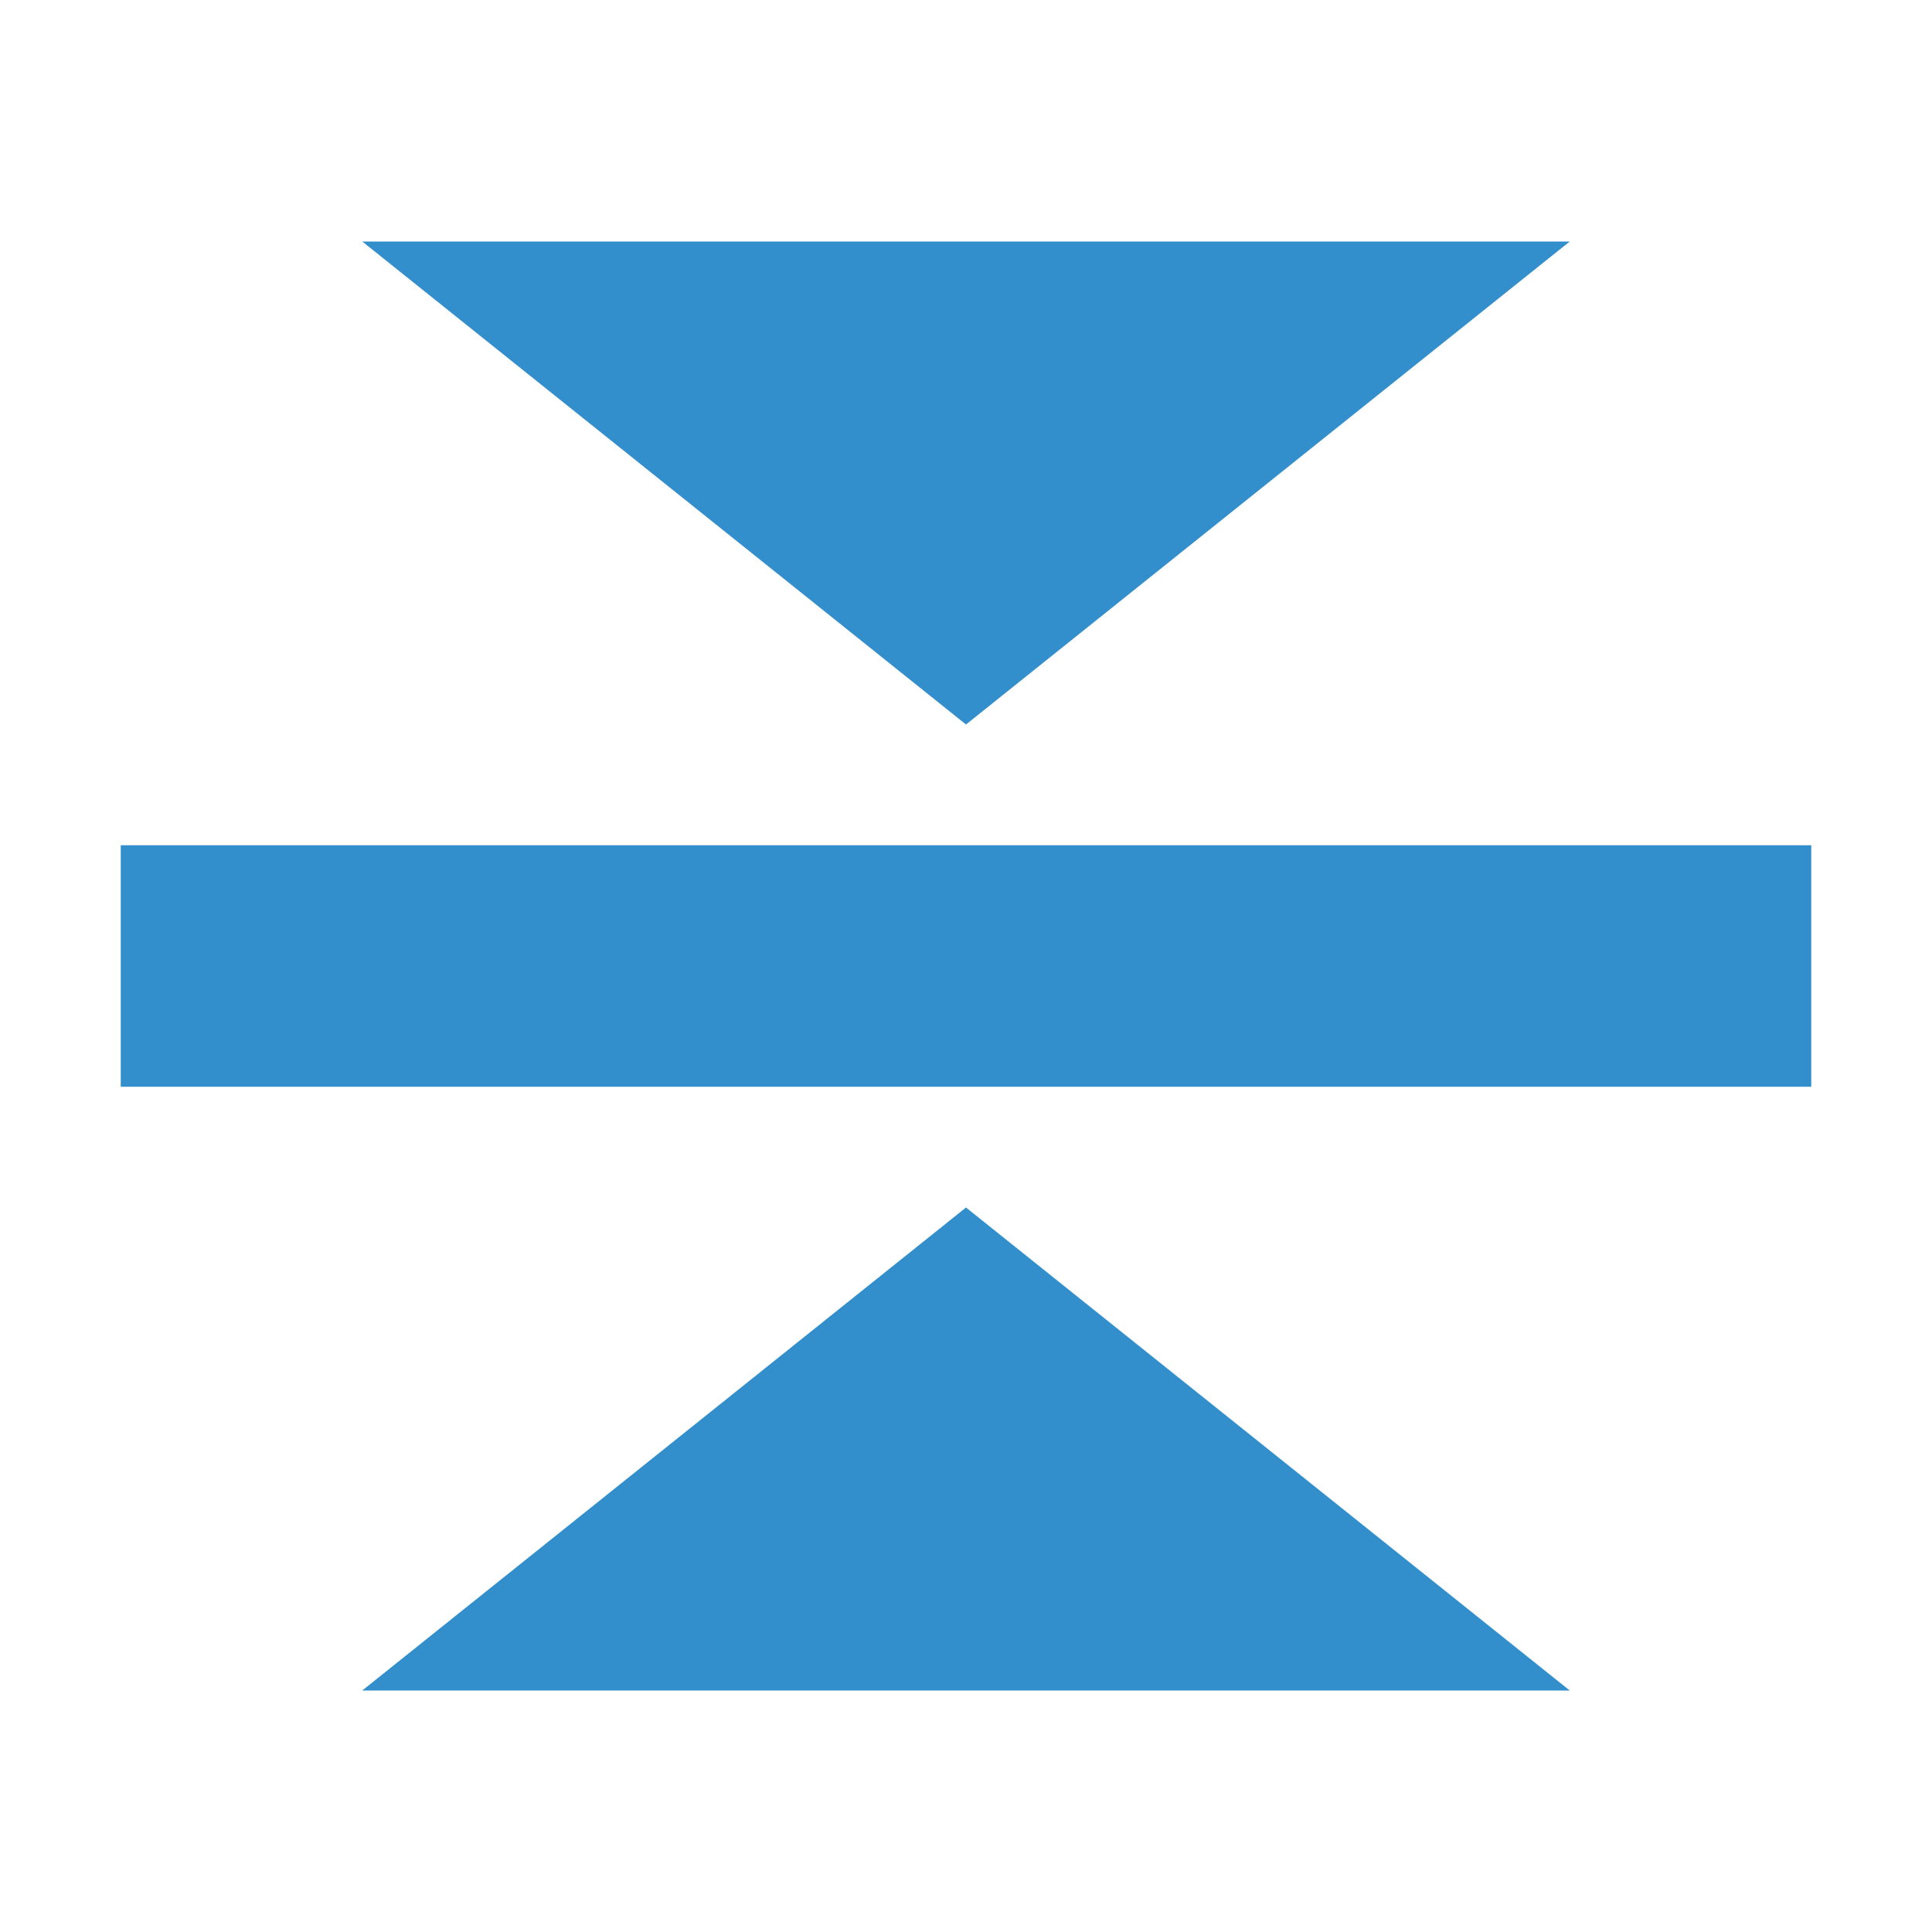
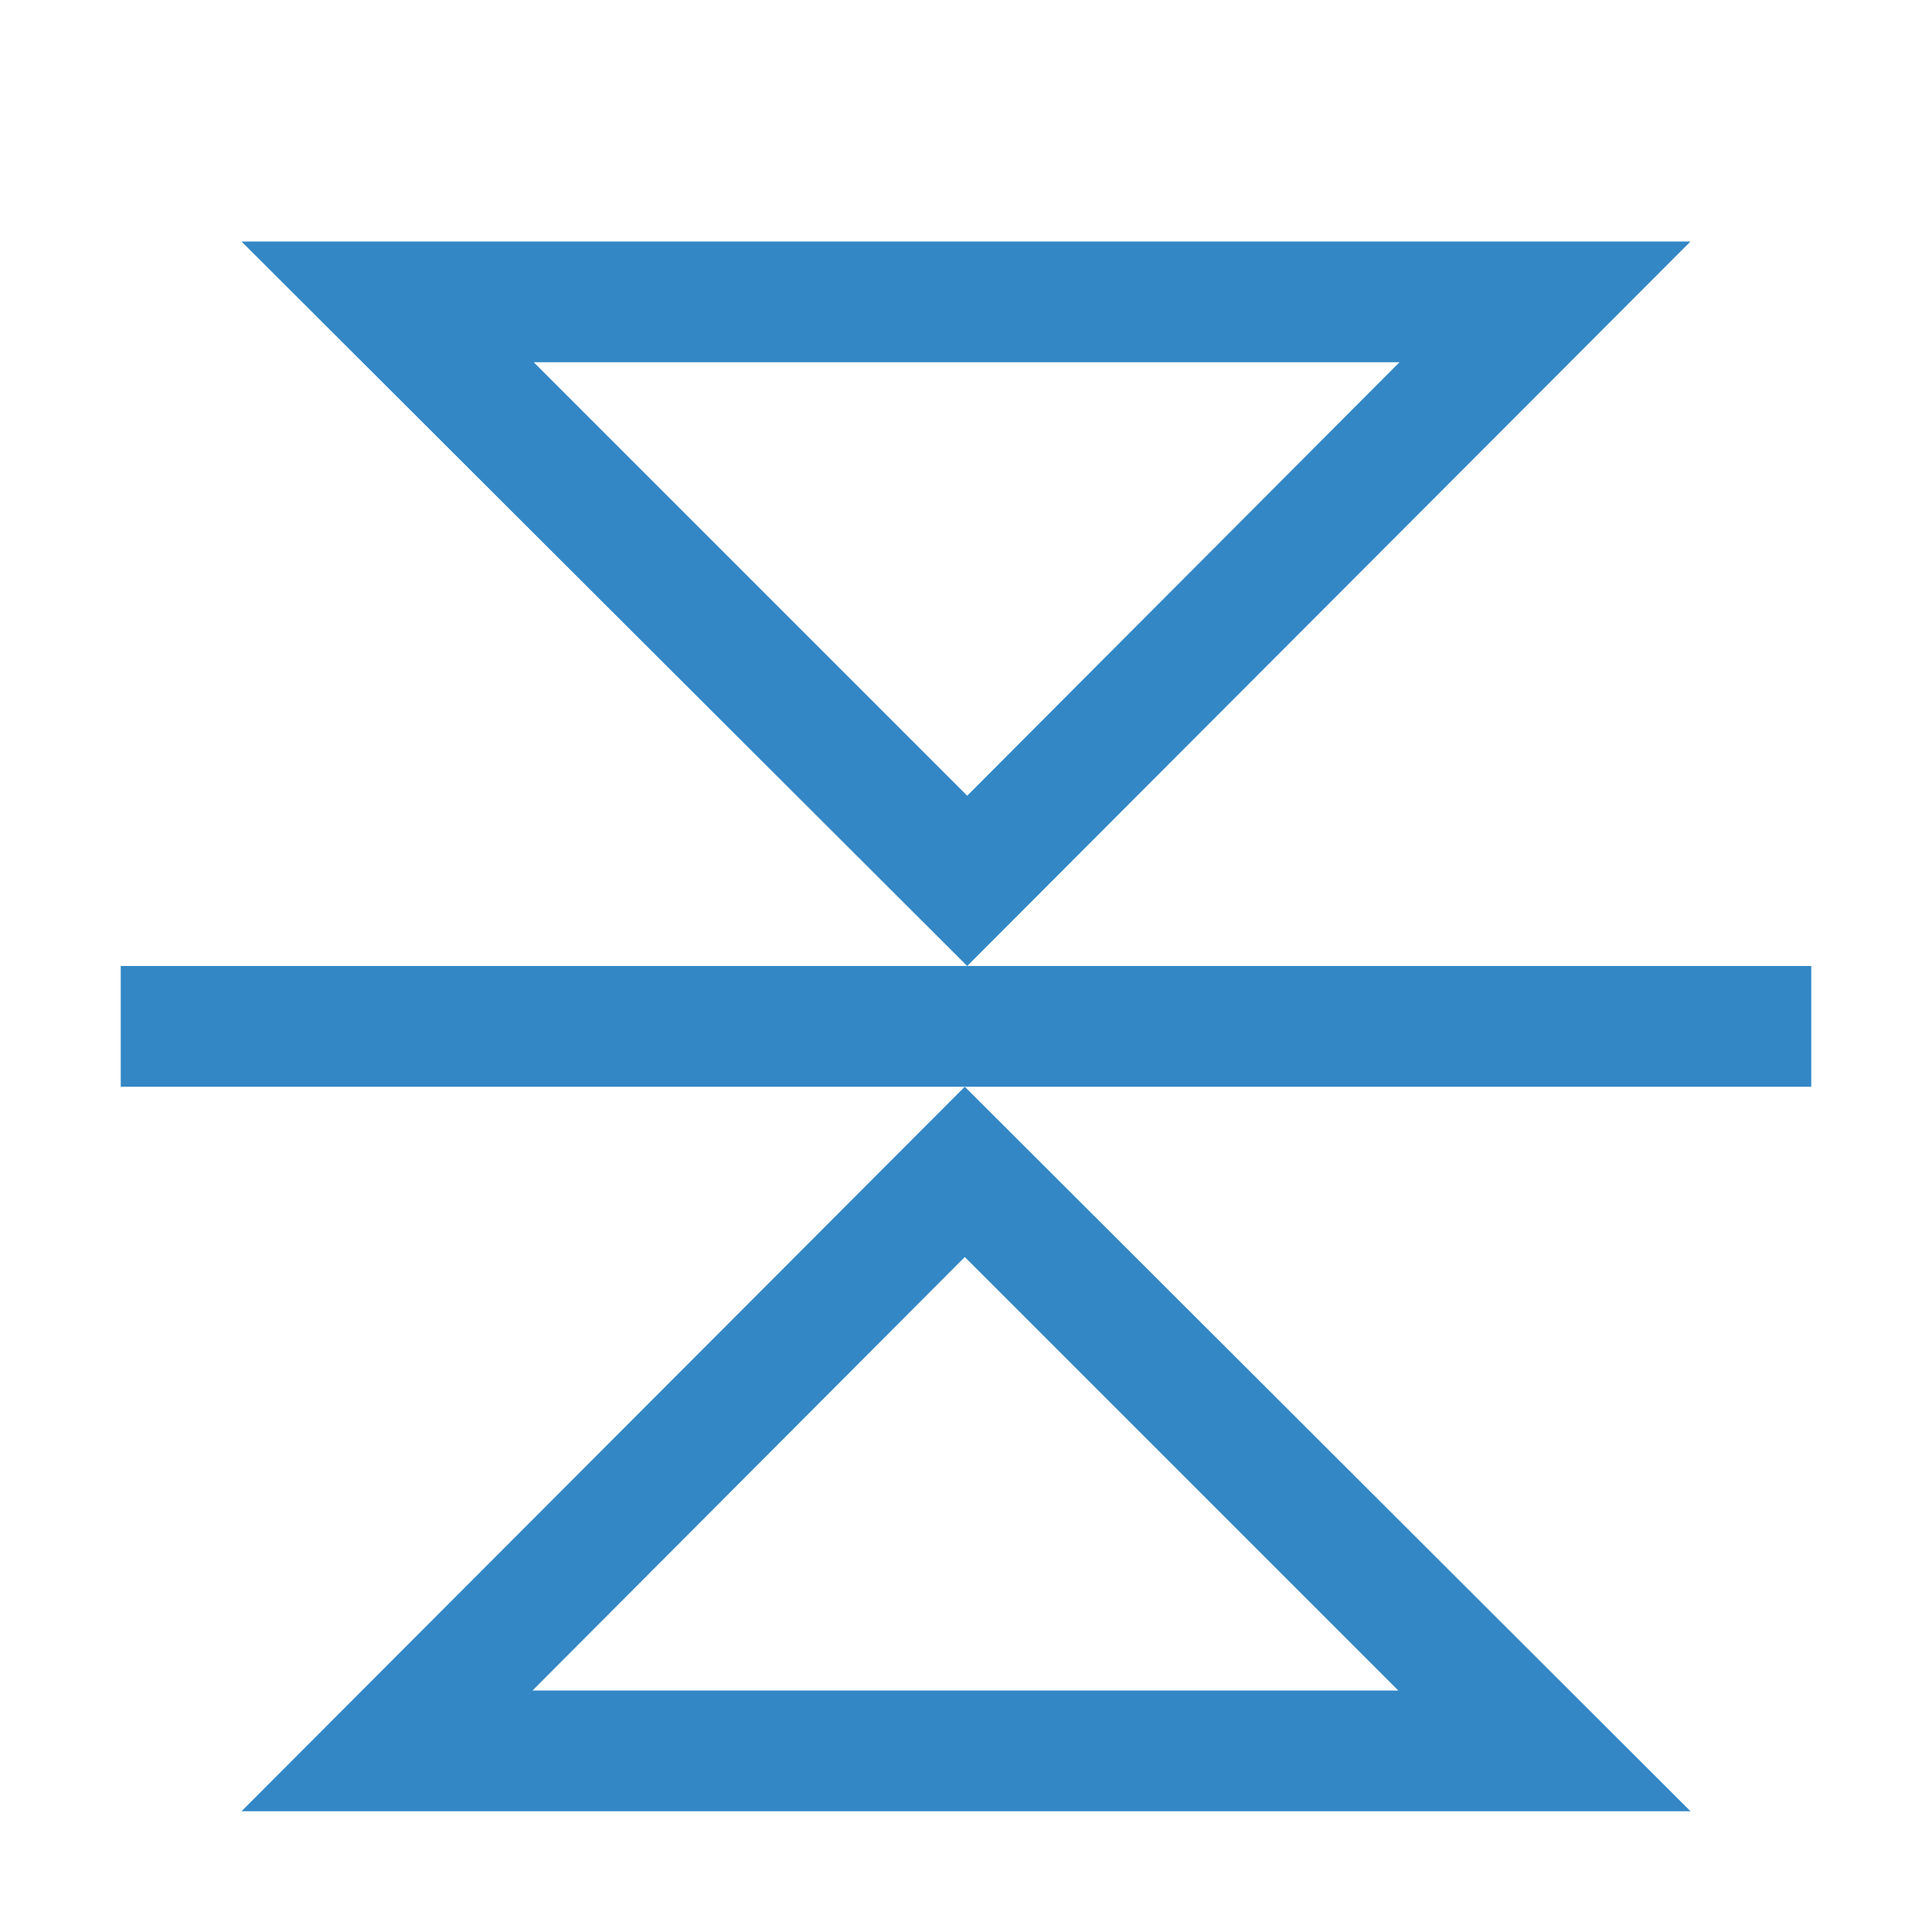
- <svg xmlns="http://www.w3.org/2000/svg" width="16" height="16" viewBox="0 0 16 16" fill="none">
-   <path d="M8 6L3 2H13L8 6Z" fill="#338ECC" />
-   <path d="M8 10L13 14L3 14L8 10Z" fill="#338ECC" />
-   <rect x="1" y="7" width="14" height="2" fill="#338ECC" />
+ <svg xmlns="http://www.w3.org/2000/svg" id="Layer_1" data-name="Layer 1" viewBox="0 0 16 16">
+   <defs>
+     <style>
+       .cls-1 {
+         fill: #3387c5;
+       }
+     </style>
+   </defs>
+   <path class="cls-1" d="M7.99,10.41l3.59,3.59h-7.17l3.58-3.59M7.99,9l-5.99,6h12l-6.01-6h0Z" />
+   <path class="cls-1" d="M11.59,3l-3.58,3.59-3.59-3.59h7.17M14,2H2l6.01,6,5.99-6h0Z" />
+   <rect class="cls-1" x="1" y="8" width="14" height="1" />
</svg>
